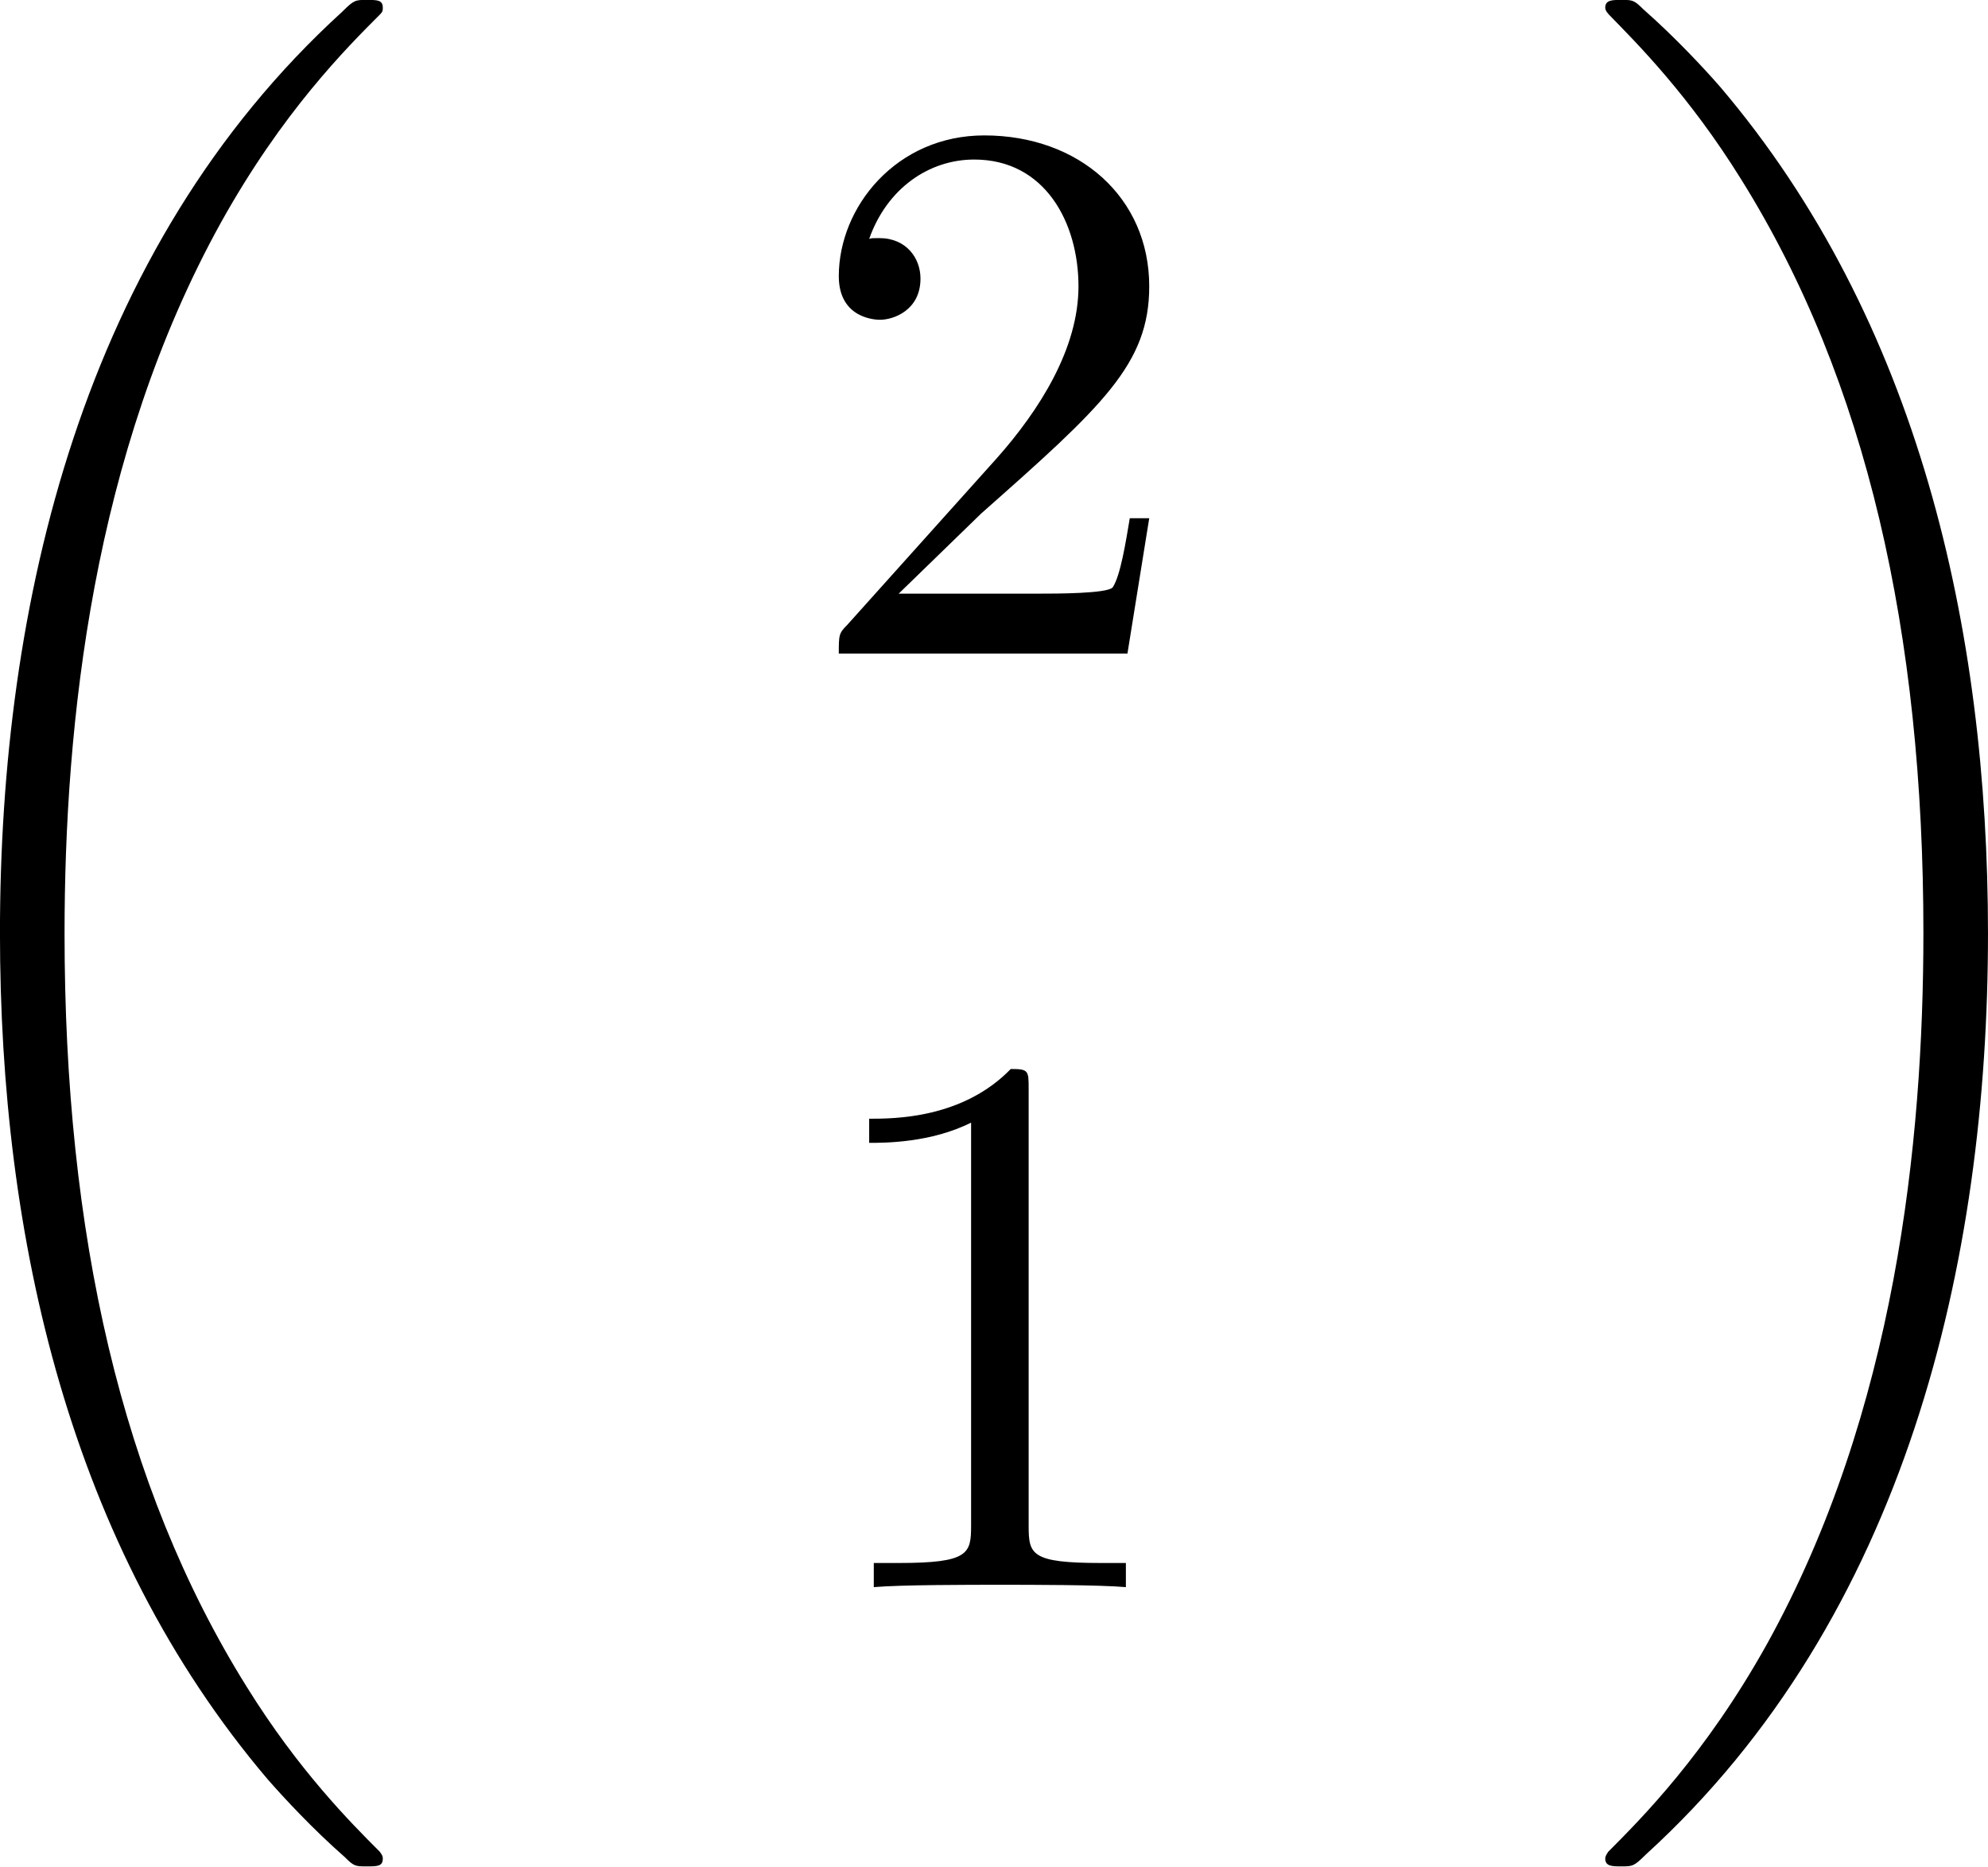
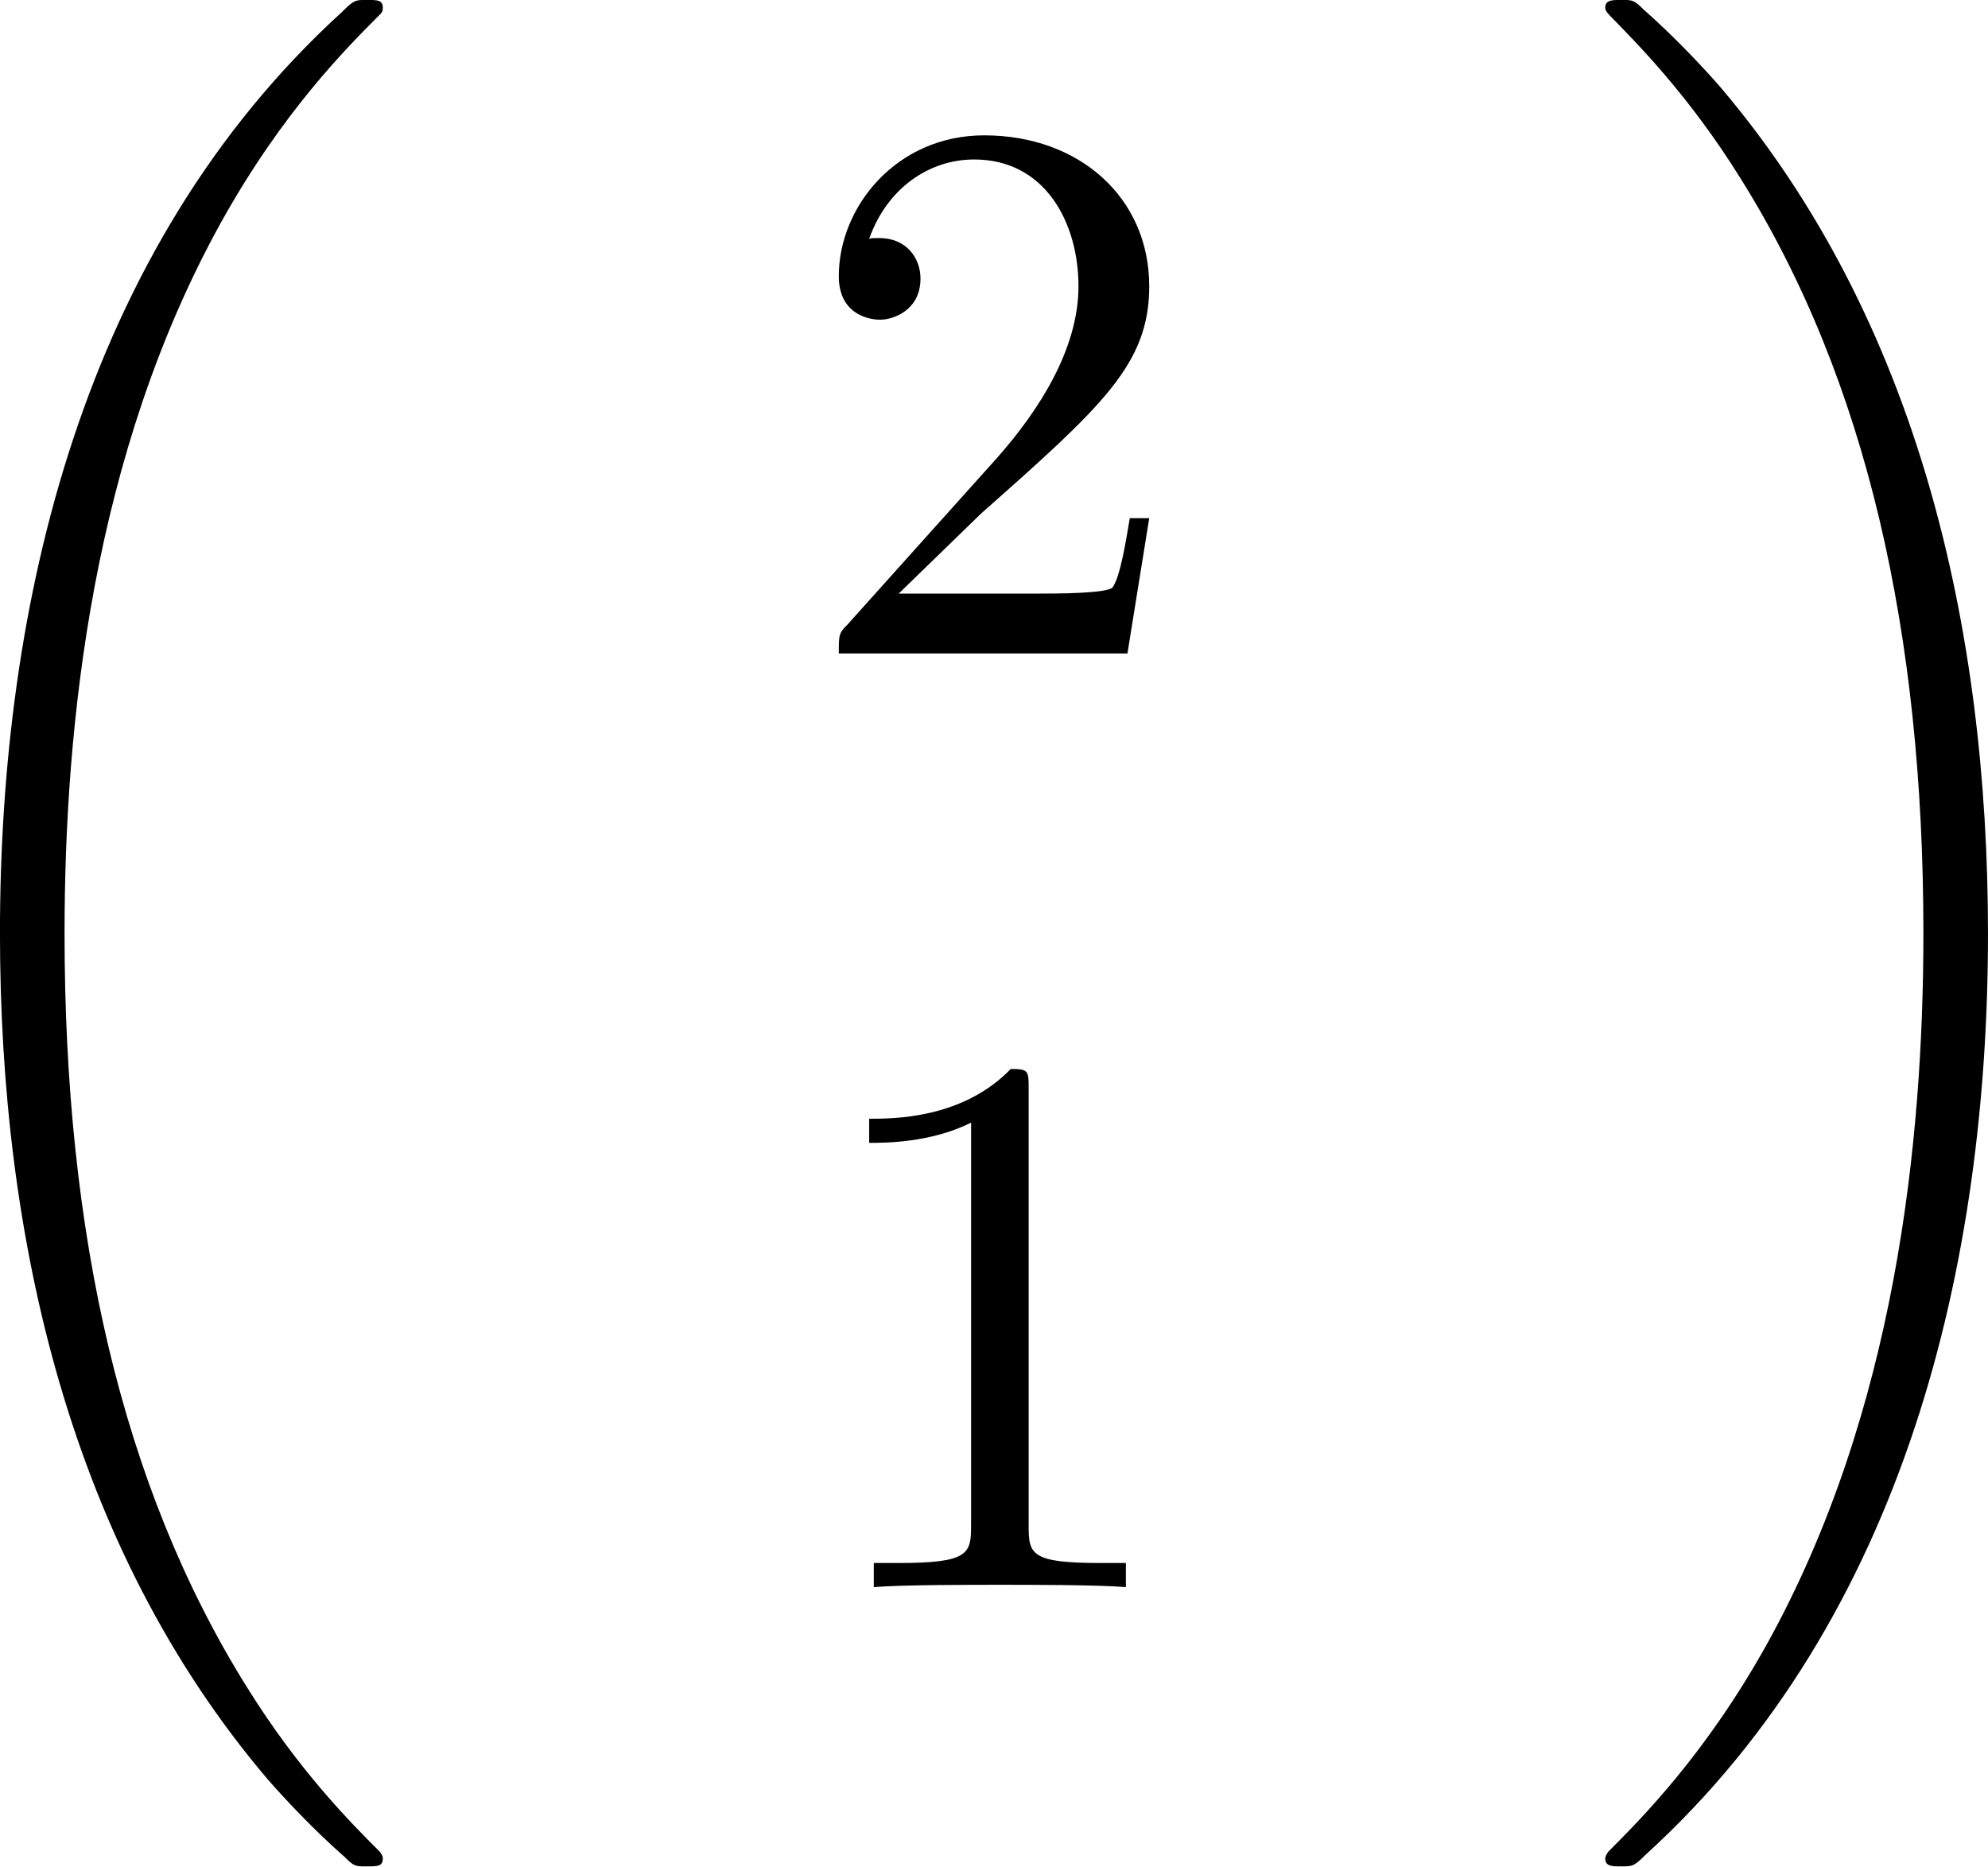
- <svg xmlns="http://www.w3.org/2000/svg" xmlns:xlink="http://www.w3.org/1999/xlink" version="1.1" width="35.638pt" height="33.461pt" viewBox="29.864 181.111 35.638 33.461">
+ <svg xmlns="http://www.w3.org/2000/svg" xmlns:xlink="http://www.w3.org/1999/xlink" version="1.1" width="35.638pt" height="33.461pt" viewBox="29.864 206.217 35.638 33.461">
  <defs>
    <path id="g17-49" d="M2.929-6.376C2.929-6.615 2.929-6.635 2.7-6.635C2.082-5.998 1.205-5.998 .887-5.998V-5.689C1.086-5.689 1.674-5.689 2.192-5.948V-.787C2.192-.428 2.162-.309 1.265-.309H.946V0C1.295-.03 2.162-.03 2.56-.03S3.826-.03 4.174 0V-.309H3.856C2.959-.309 2.929-.418 2.929-.787V-6.376Z" />
    <path id="g17-50" d="M1.265-.767L2.321-1.793C3.875-3.168 4.473-3.706 4.473-4.702C4.473-5.838 3.577-6.635 2.361-6.635C1.235-6.635 .498-5.719 .498-4.832C.498-4.274 .996-4.274 1.026-4.274C1.196-4.274 1.544-4.394 1.544-4.802C1.544-5.061 1.365-5.32 1.016-5.32C.936-5.32 .917-5.32 .887-5.31C1.116-5.958 1.654-6.326 2.232-6.326C3.138-6.326 3.567-5.519 3.567-4.702C3.567-3.905 3.068-3.118 2.521-2.501L.608-.369C.498-.259 .498-.239 .498 0H4.194L4.473-1.733H4.224C4.174-1.435 4.105-.996 4.005-.847C3.935-.767 3.278-.767 3.059-.767H1.265Z" />
    <path id="g20-18" d="M6.974 23.402C6.974 23.362 6.954 23.342 6.934 23.313C6.565 22.944 5.898 22.276 5.23 21.2C3.626 18.63 2.899 15.392 2.899 11.557C2.899 8.877 3.258 5.42 4.902 2.451C5.689 1.036 6.506 .219 6.944-.219C6.974-.249 6.974-.269 6.974-.299C6.974-.399 6.904-.399 6.765-.399S6.605-.399 6.456-.249C3.118 2.79 2.072 7.352 2.072 11.547C2.072 15.462 2.969 19.407 5.499 22.386C5.699 22.615 6.077 23.024 6.486 23.382C6.605 23.502 6.625 23.502 6.765 23.502S6.974 23.502 6.974 23.402Z" />
    <path id="g20-19" d="M5.25 11.557C5.25 7.641 4.354 3.696 1.823 .717C1.624 .488 1.245 .08 .837-.279C.717-.399 .697-.399 .558-.399C.438-.399 .349-.399 .349-.299C.349-.259 .389-.219 .408-.199C.757 .159 1.425 .827 2.092 1.903C3.696 4.473 4.423 7.711 4.423 11.547C4.423 14.227 4.065 17.684 2.421 20.653C1.634 22.067 .807 22.894 .389 23.313C.369 23.342 .349 23.372 .349 23.402C.349 23.502 .438 23.502 .558 23.502C.697 23.502 .717 23.502 .867 23.352C4.204 20.314 5.25 15.751 5.25 11.557Z" />
  </defs>
  <g id="page1" transform="matrix(1.4 0 0 1.4 0 0)">
-     <use x="19.259" y="129.763" xlink:href="#g20-18" />
-     <use x="31.574" y="137.734" xlink:href="#g17-50" />
-     <use x="31.574" y="149.689" xlink:href="#g17-49" />
-     <use x="41.537" y="129.763" xlink:href="#g20-19" />
+     <use x="19.259" y="147.696" xlink:href="#g20-18" />
+     <use x="31.574" y="155.666" xlink:href="#g17-50" />
+     <use x="31.574" y="167.622" xlink:href="#g17-49" />
+     <use x="41.537" y="147.696" xlink:href="#g20-19" />
  </g>
</svg>
